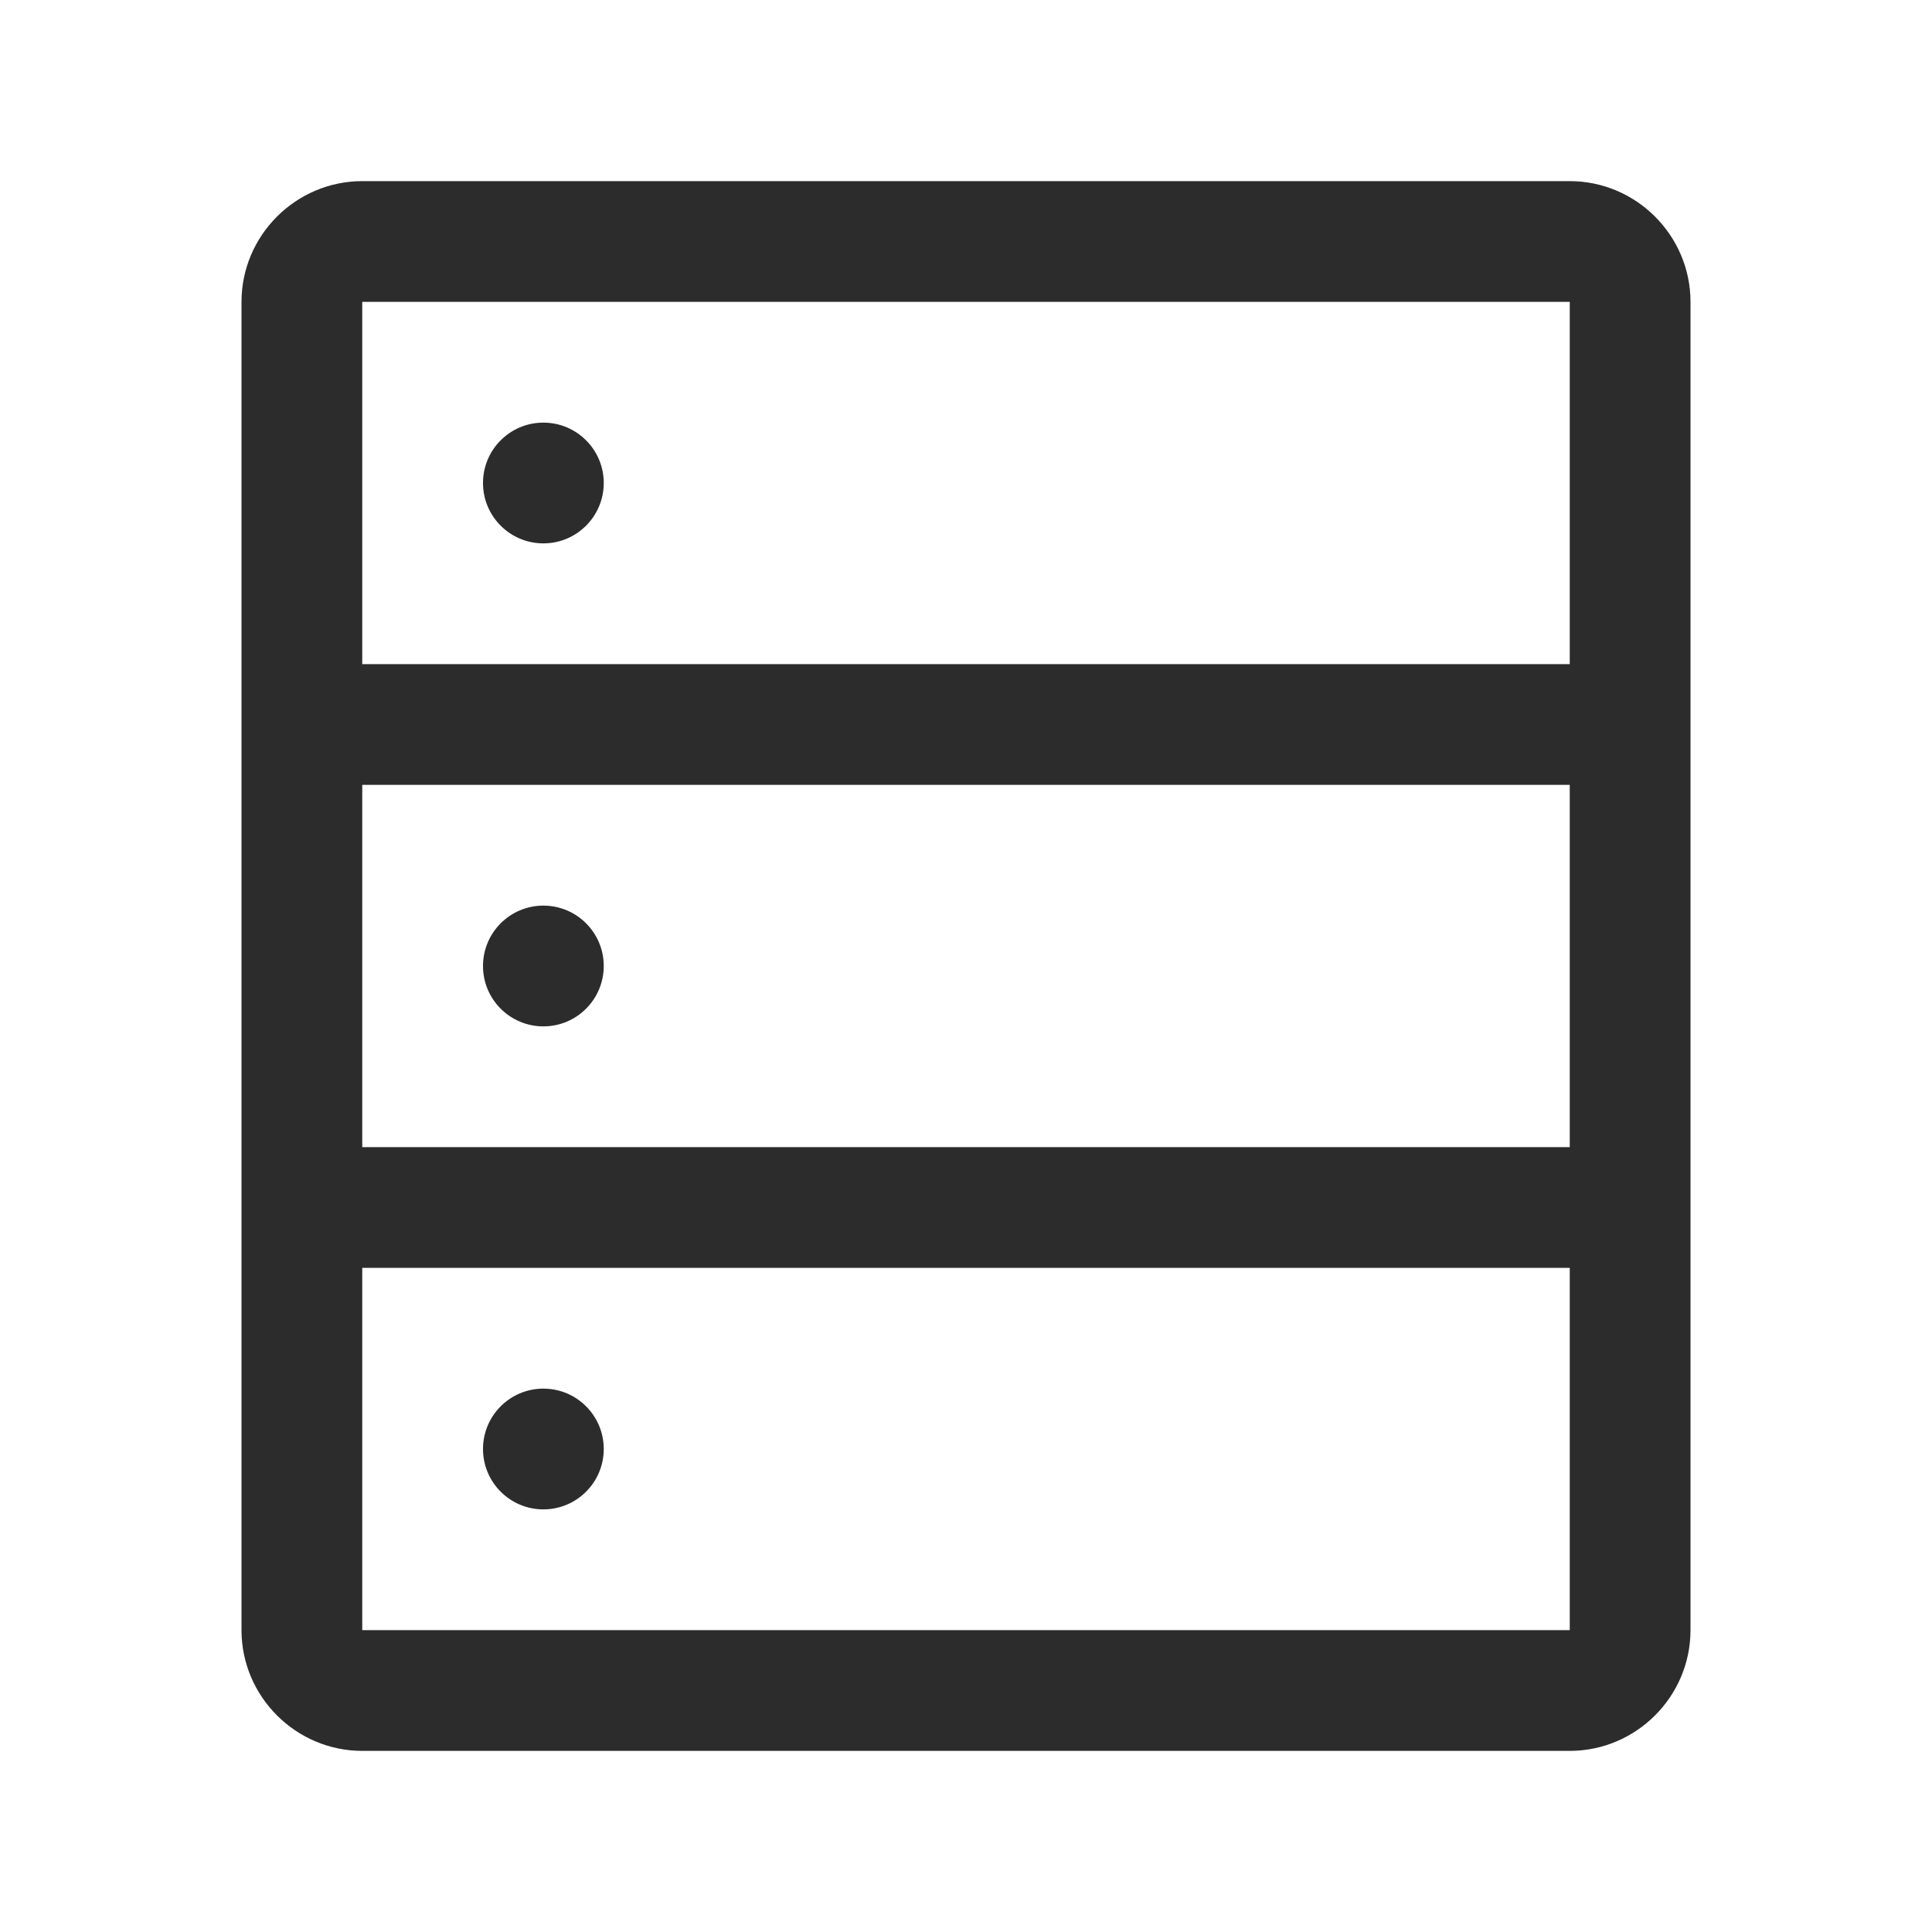
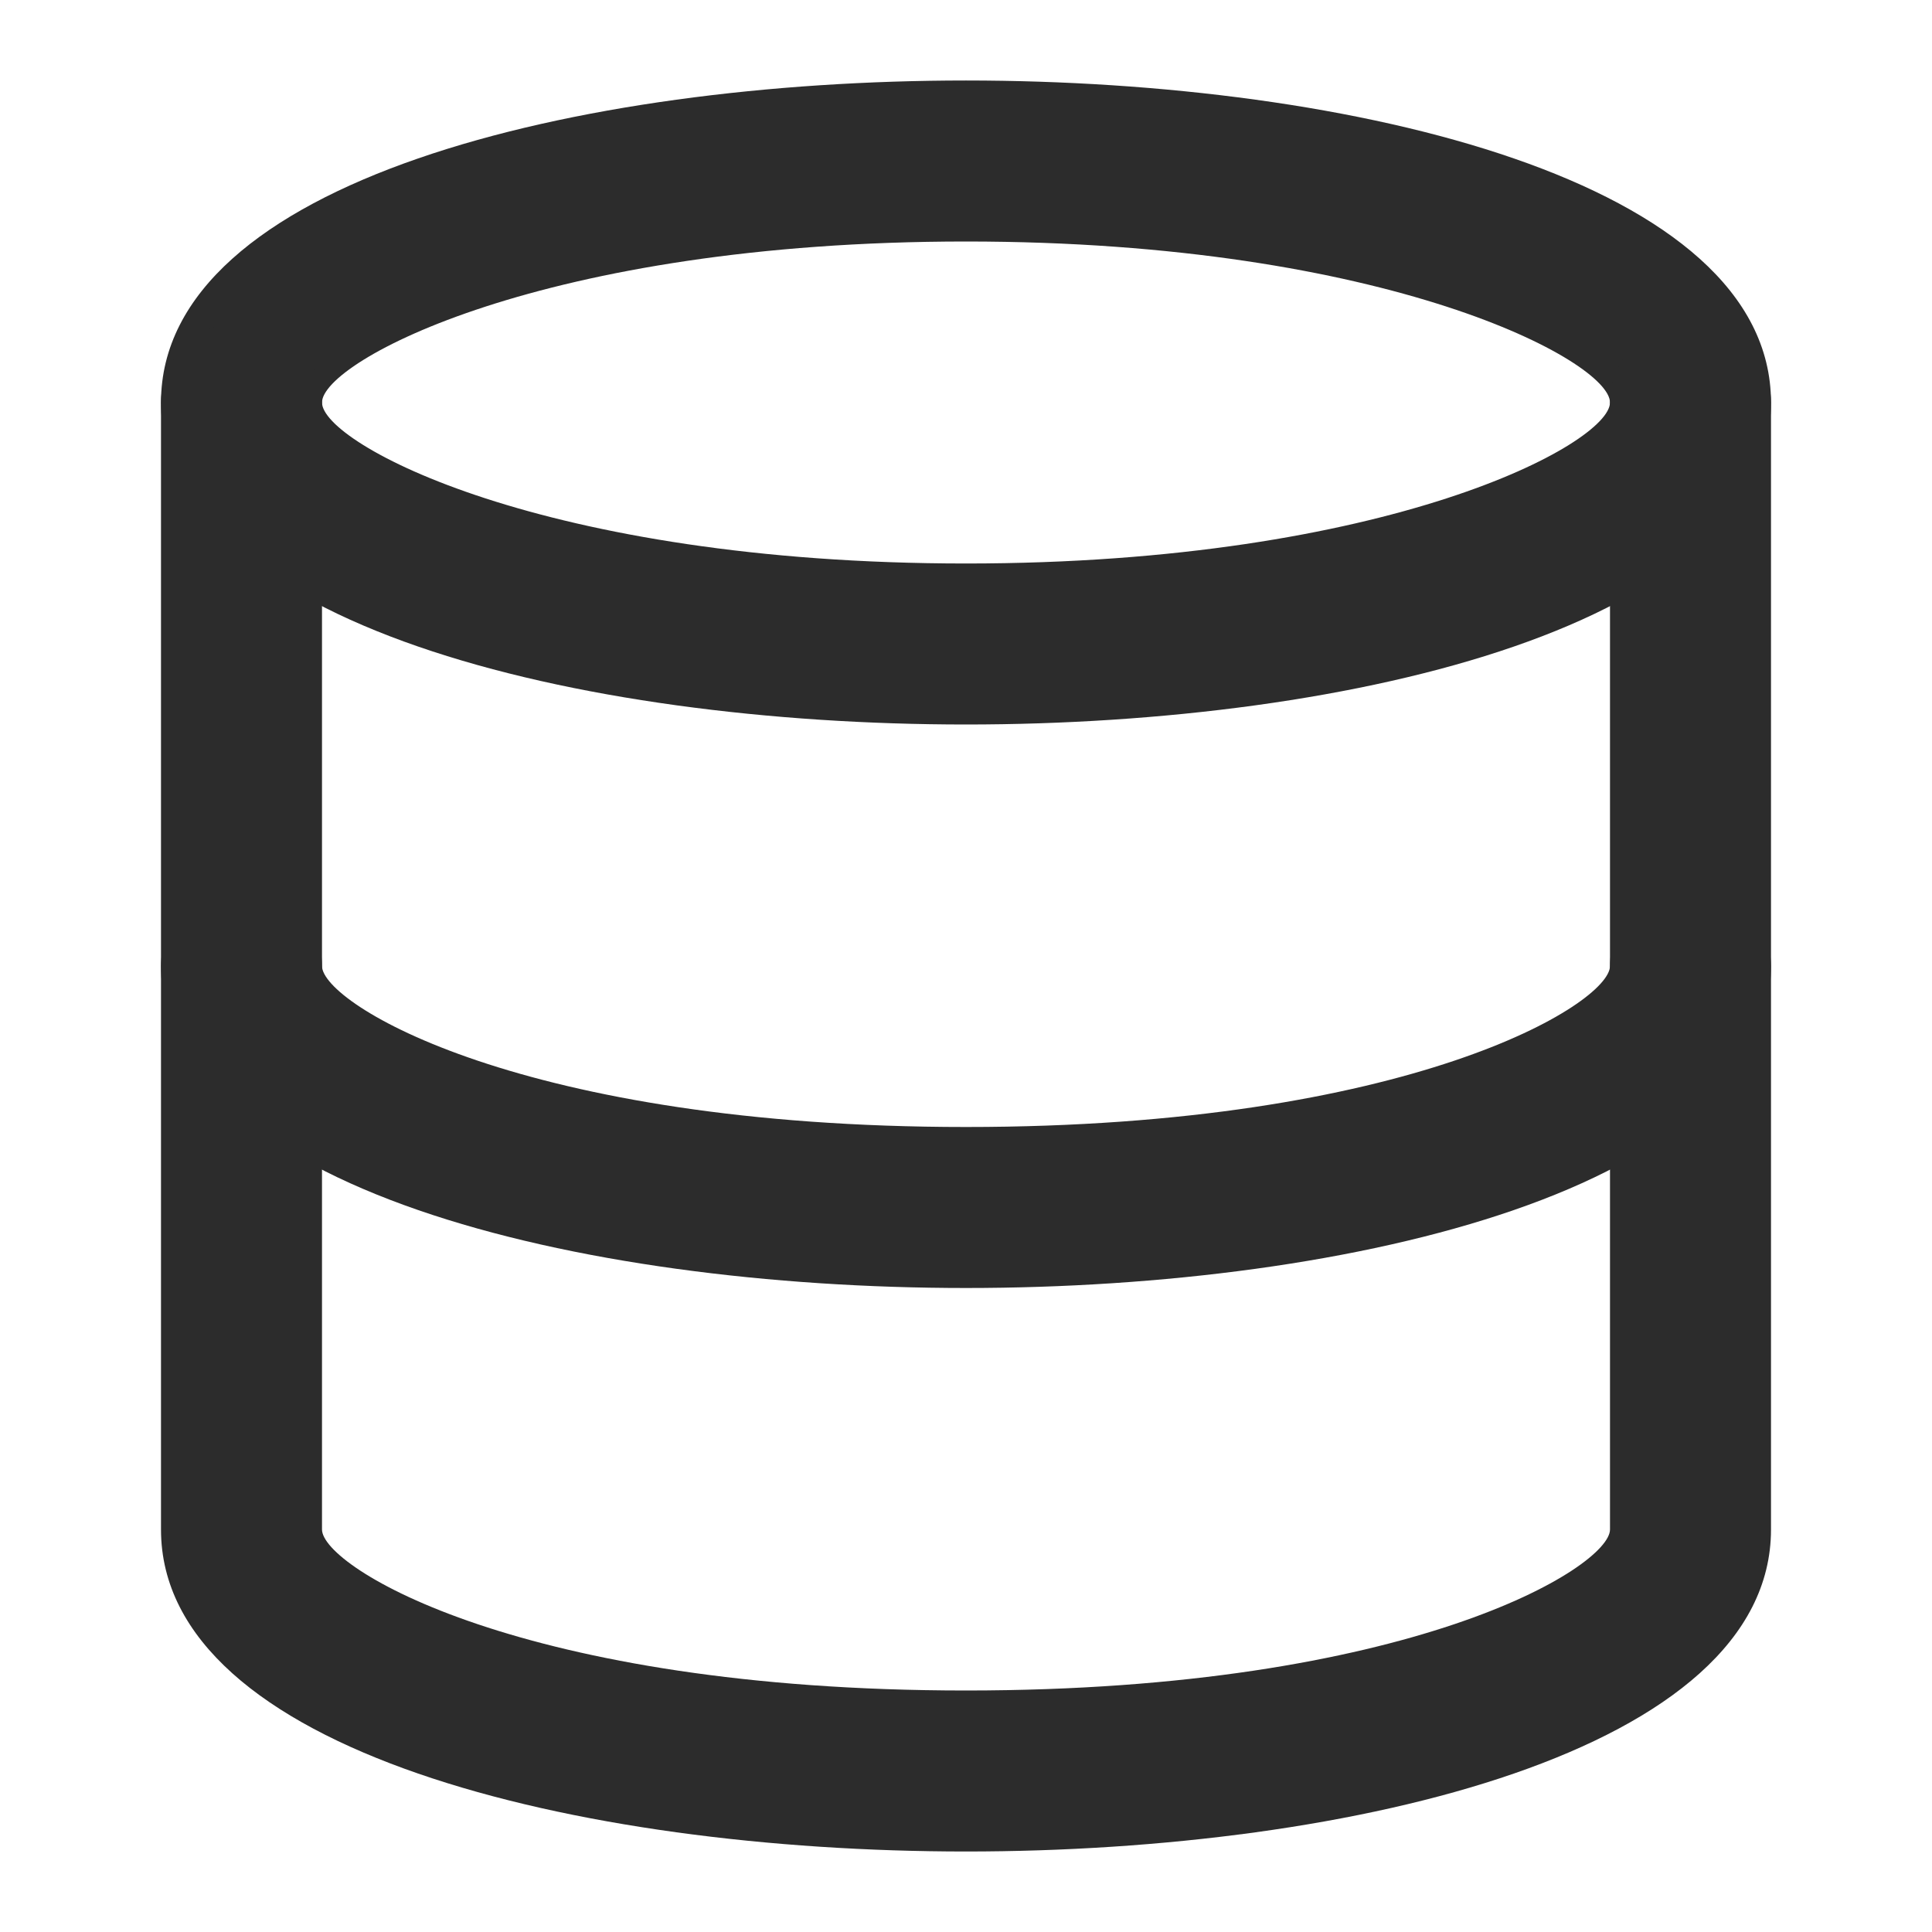
- <svg xmlns="http://www.w3.org/2000/svg" t="1765464588100" class="icon" viewBox="0 0 1024 1024" version="1.1" p-id="11687" width="64" height="64">
-   <path d="M832 96H192c-35.2 0-64 28.8-64 64v704c0 35.2 28.8 64 64 64h640c35.2 0 64-28.8 64-64V160c0-35.2-28.8-64-64-64zM192 416h640v192H192v-192z m640-256v192H192V160h640zM192 864v-192h640v192H192z" fill="#2c2c2c" p-id="11688" />
-   <path d="M288 256m-32 0a32 32 0 1 0 64 0 32 32 0 1 0-64 0Z" fill="#2c2c2c" p-id="11689" />
-   <path d="M288 512m-32 0a32 32 0 1 0 64 0 32 32 0 1 0-64 0Z" fill="#2c2c2c" p-id="11690" />
-   <path d="M288 768m-32 0a32 32 0 1 0 64 0 32 32 0 1 0-64 0Z" fill="#2c2c2c" p-id="11691" />
+ <svg xmlns="http://www.w3.org/2000/svg" t="1765768842520" class="icon" viewBox="0 0 1024 1024" version="1.1" p-id="25511" width="64" height="64">
+   <path d="M512 384C306.347 384 85.333 330.667 85.333 213.333s221.013-170.667 426.667-170.667 426.667 53.333 426.667 170.667-221.013 170.667-426.667 170.667z m0-256C288 128 170.667 191.573 170.667 213.333s117.333 85.333 341.333 85.333 341.333-63.573 341.333-85.333-117.333-85.333-341.333-85.333zM512 682.667c-205.653 0-426.667-53.333-426.667-170.667a42.667 42.667 0 0 1 85.333 0c0 20.053 106.24 85.333 341.333 85.333s341.333-65.28 341.333-85.333a42.667 42.667 0 0 1 85.333 0c0 117.333-221.013 170.667-426.667 170.667z" p-id="25512" fill="#2c2c2c" />
+   <path d="M512 981.333c-205.653 0-426.667-53.333-426.667-170.667V213.333a42.667 42.667 0 0 1 85.333 0v597.333c0 20.053 106.24 85.333 341.333 85.333s341.333-65.28 341.333-85.333V213.333a42.667 42.667 0 0 1 85.333 0v597.333c0 117.333-221.013 170.667-426.667 170.667z" p-id="25513" fill="#2c2c2c" />
</svg>
